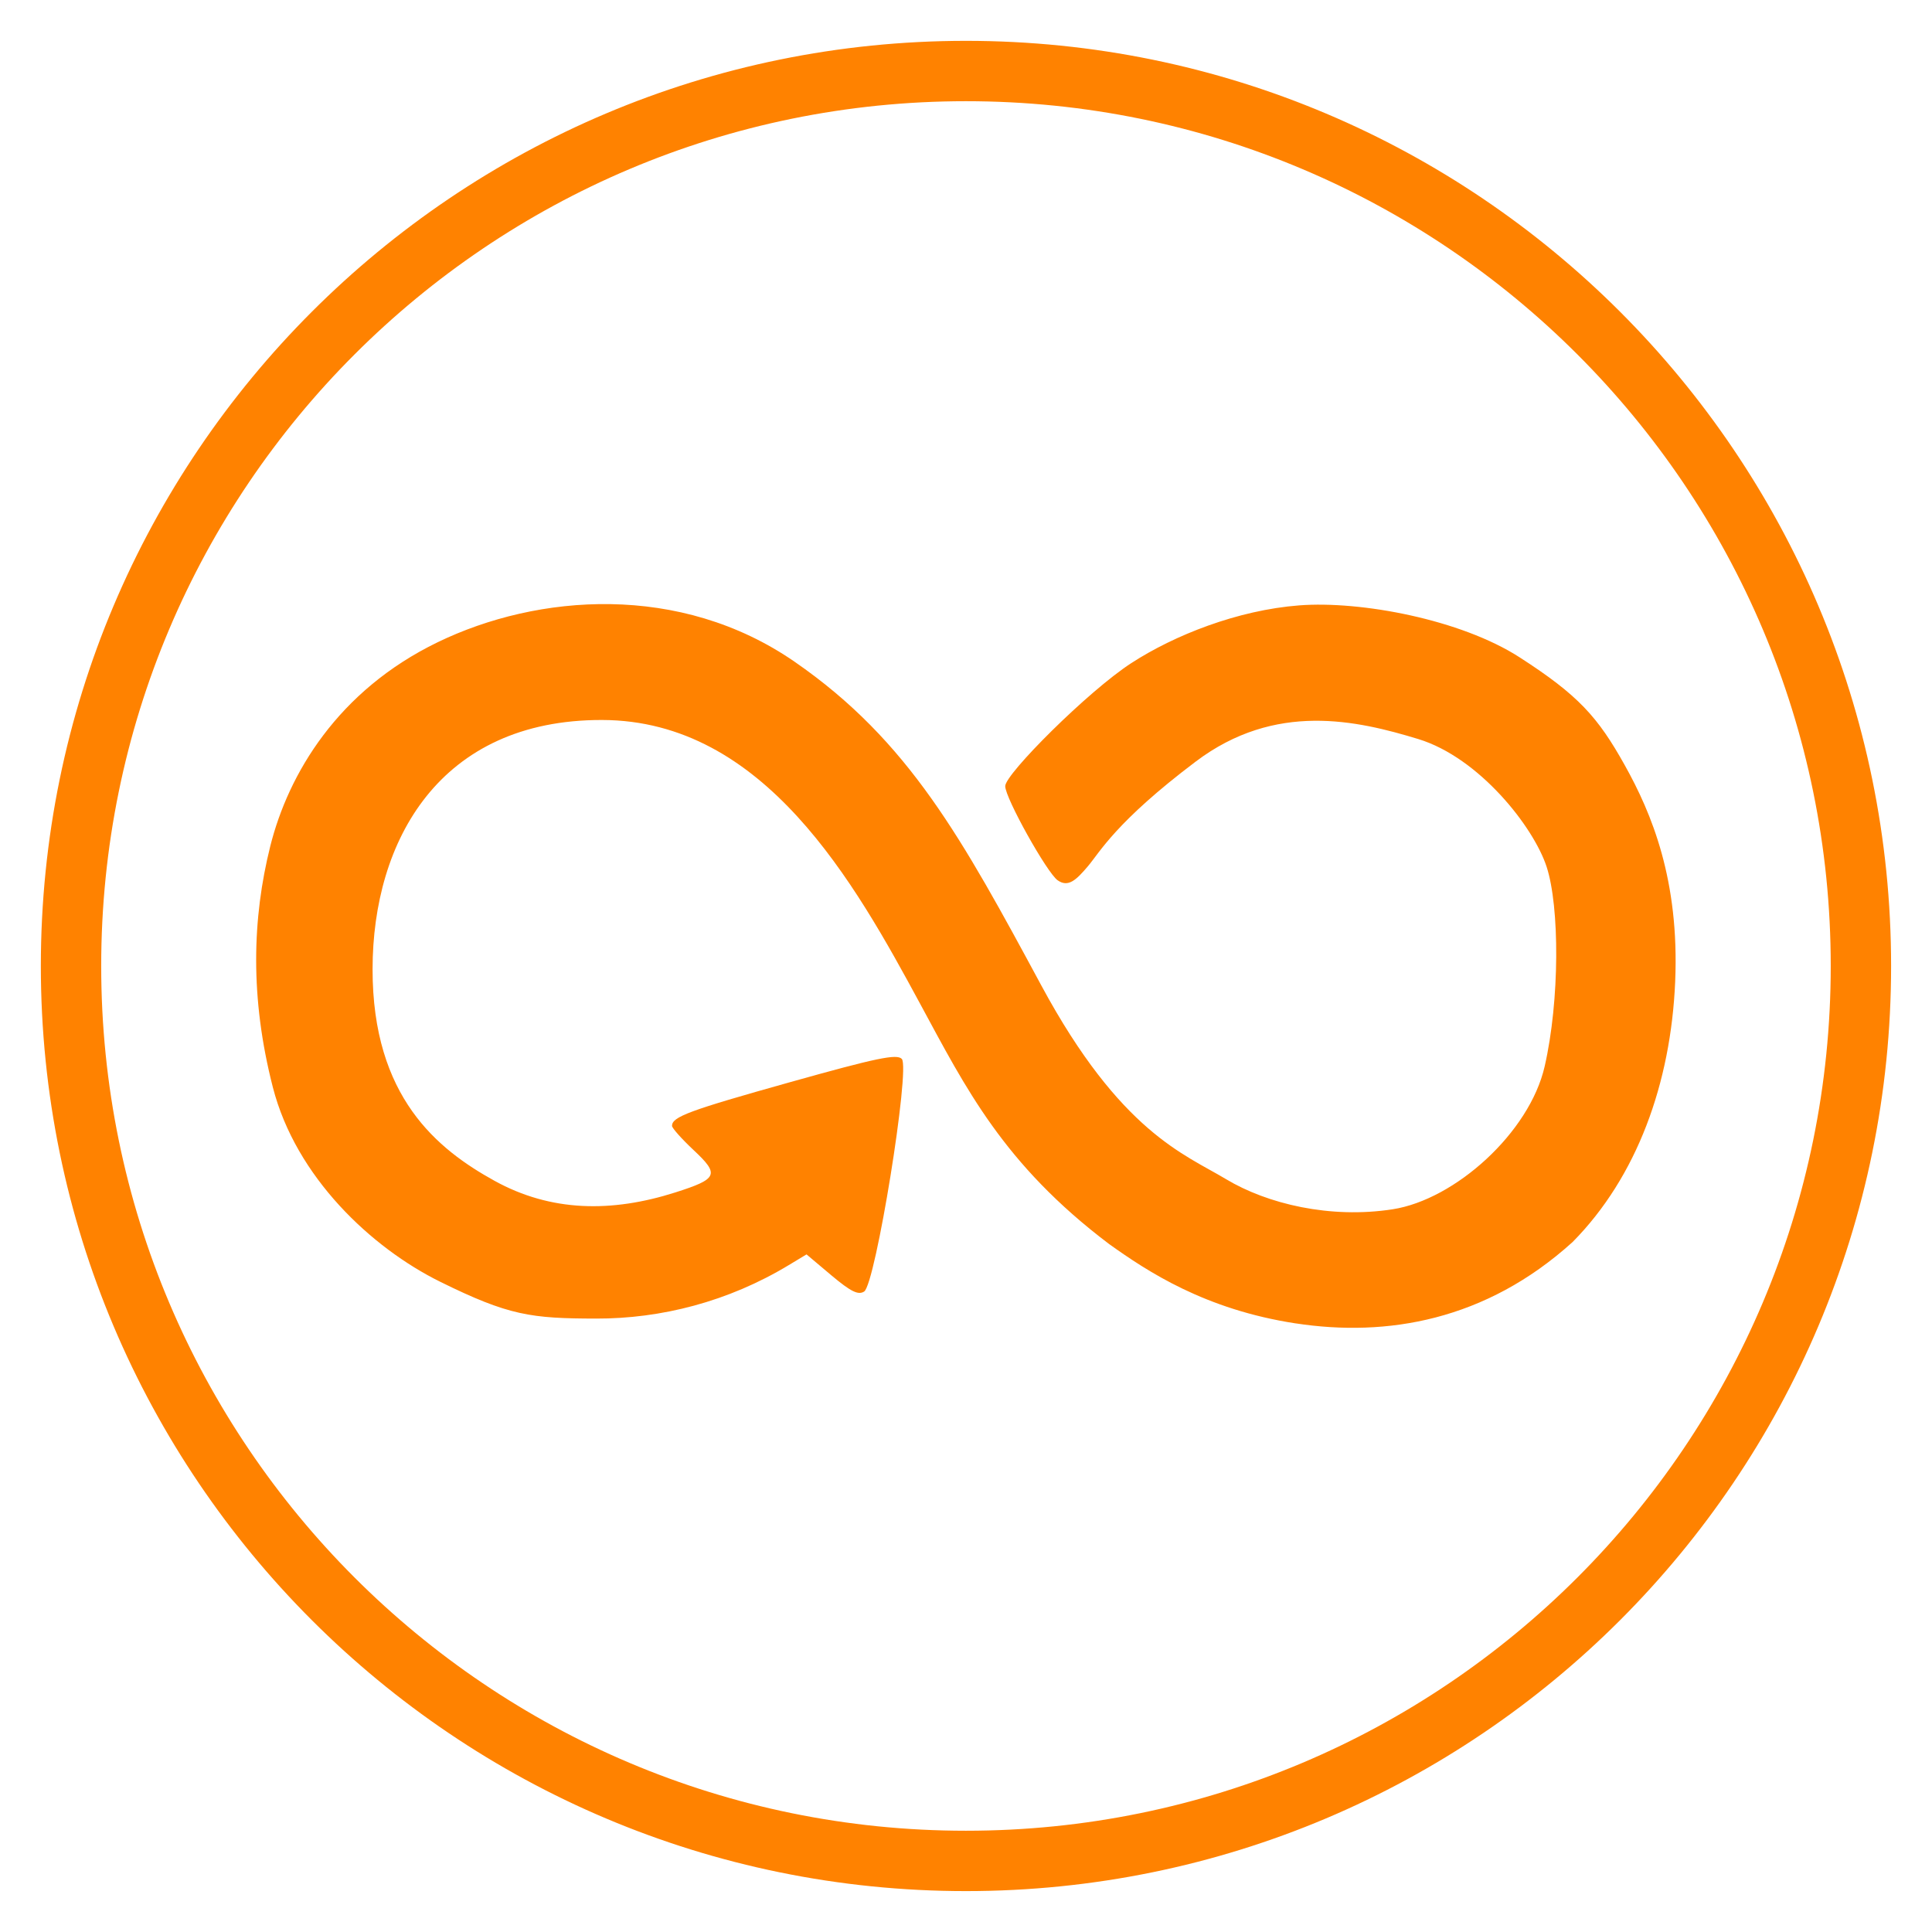
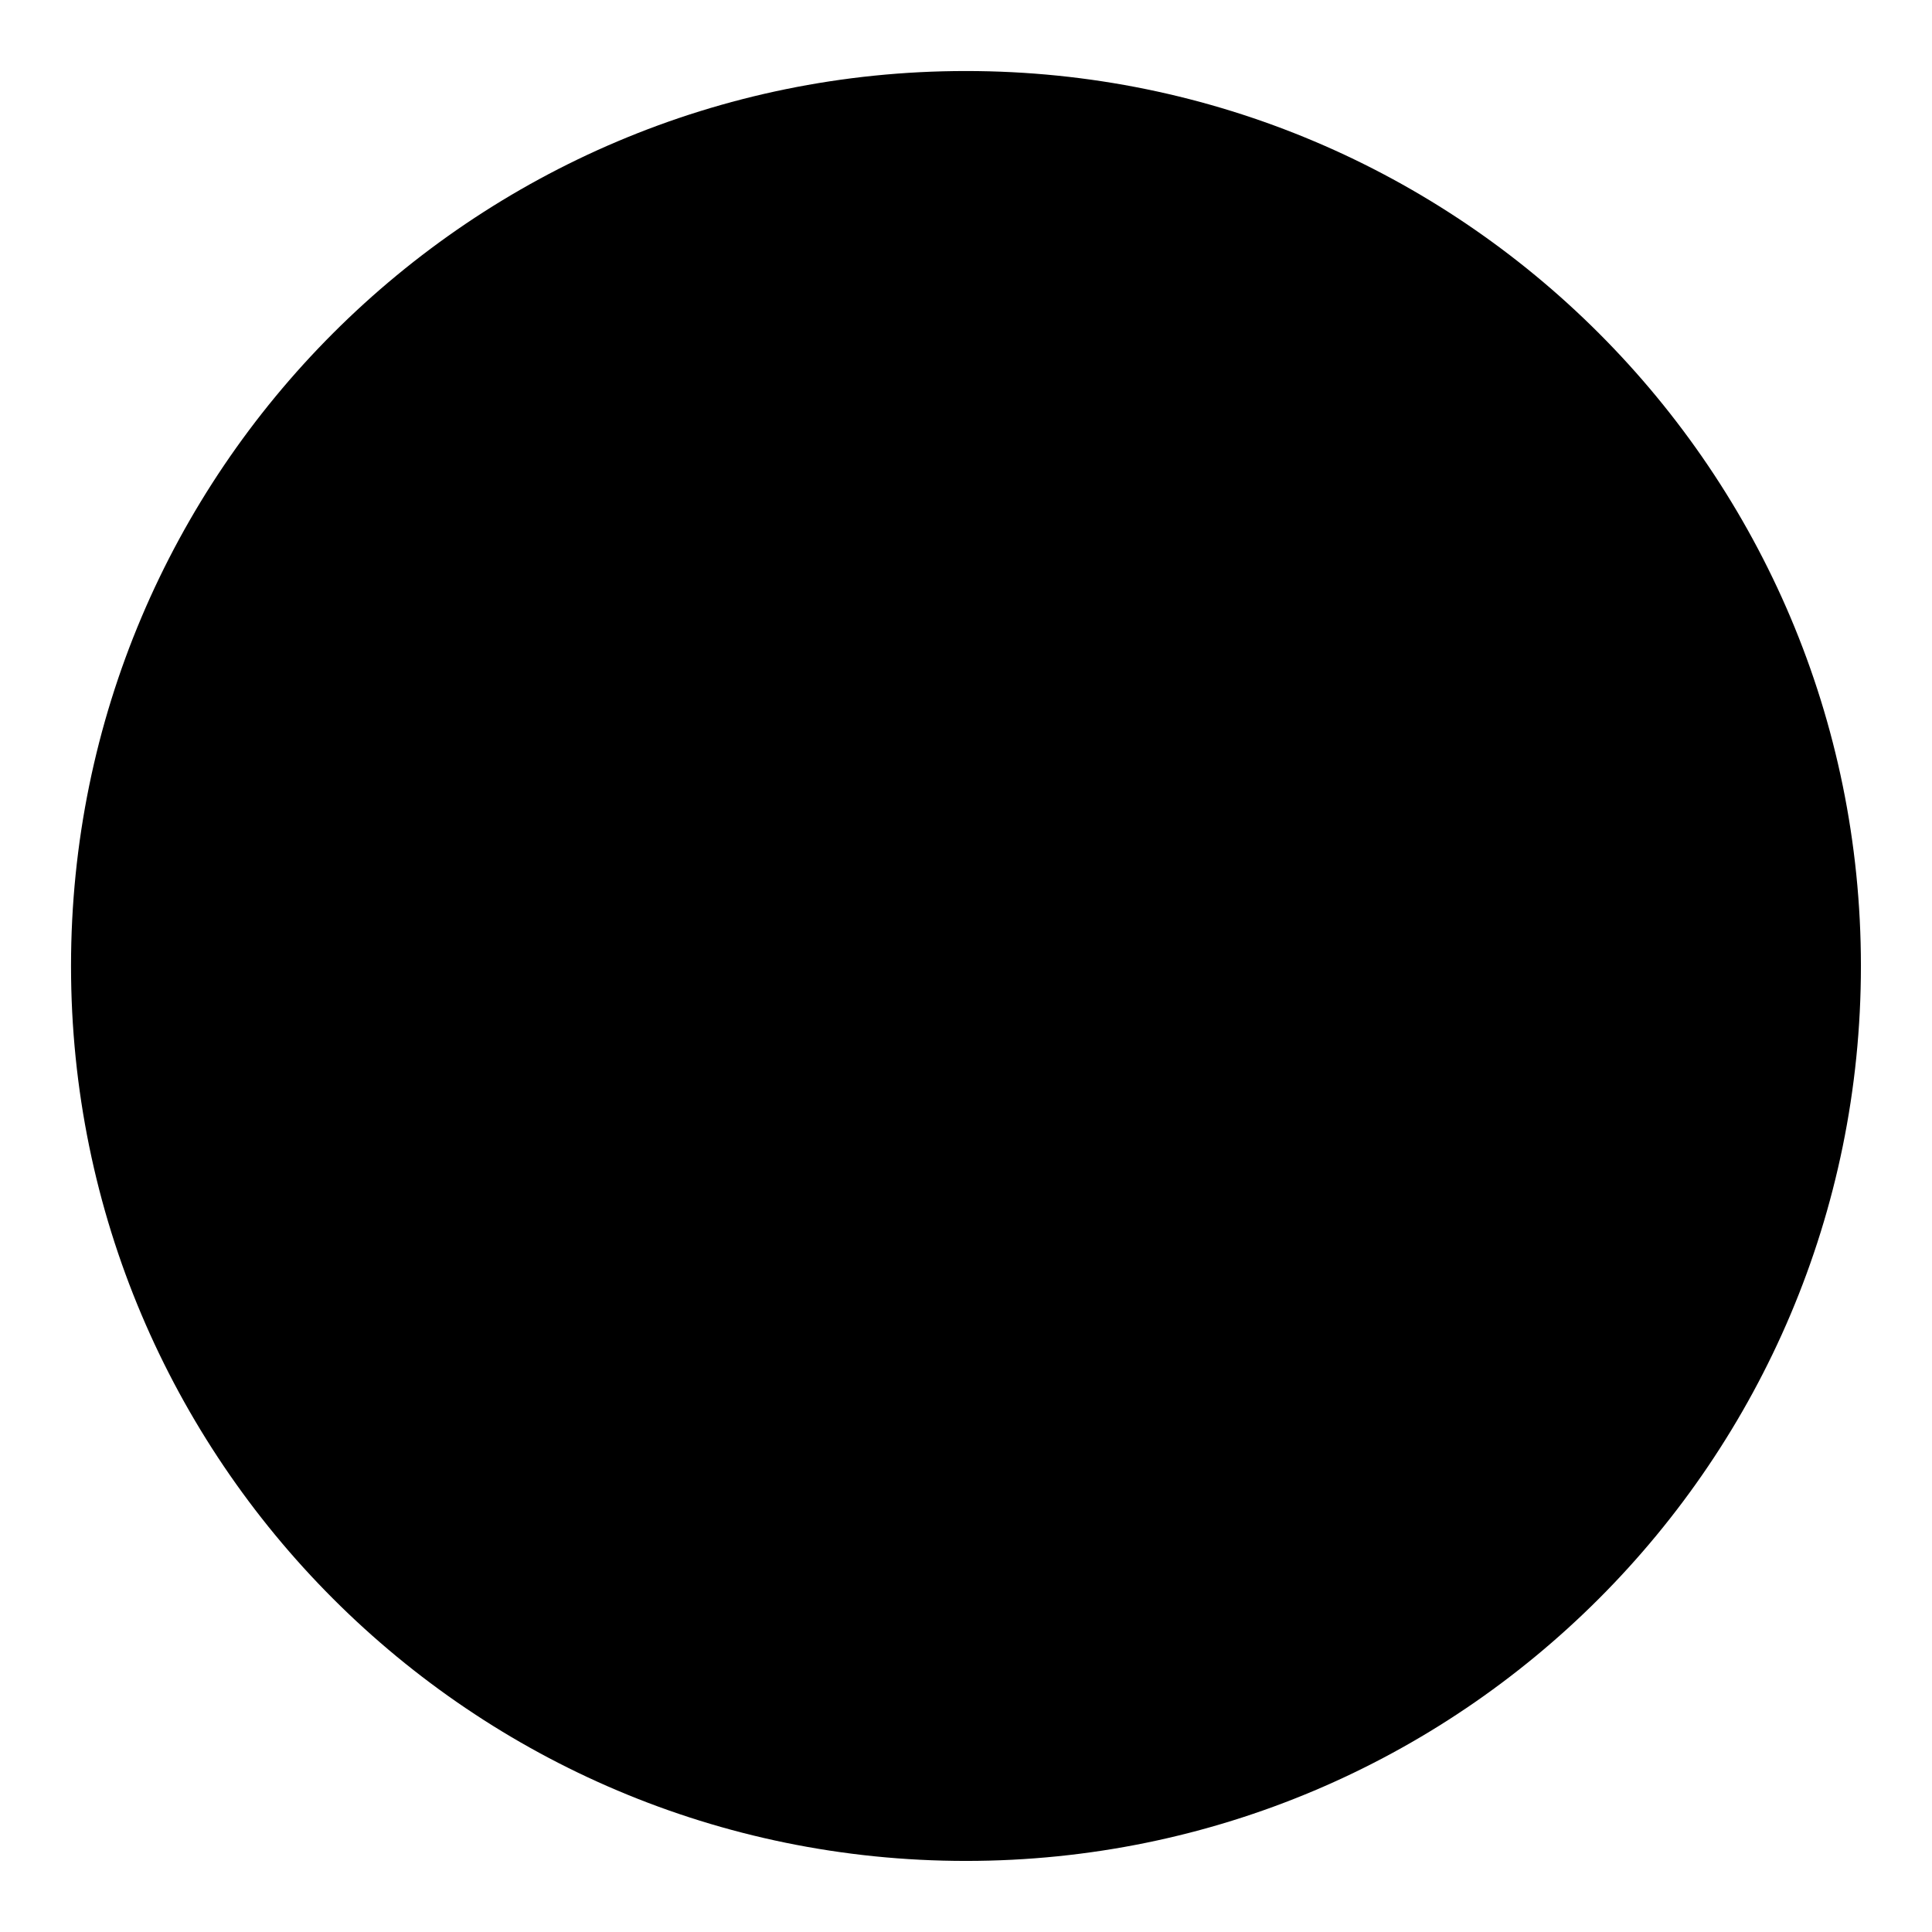
- <svg xmlns="http://www.w3.org/2000/svg" width="128" height="128" viewBox="0 0 33.867 33.867" version="1.1" id="svg8">
-   <defs id="defs2" />
-   <g id="layer1">
-     <circle style="fill:none;stroke:#ff8200;stroke-width:1.058;stroke-linecap:round;stroke-miterlimit:4;stroke-dasharray:none;stroke-opacity:1" id="path833" cx="16.933" cy="16.933" r="15.688" />
-     <path style="opacity:1;fill:#ff8200;fill-opacity:1;stroke-width:0.085" d="m 22.715,23.199 c -1.593,-0.244 -2.597,-0.909 -3.272,-1.391 -1.854,-1.401 -2.513,-2.734 -3.313,-4.211 -1.148,-2.123 -2.731,-4.971 -5.578,-4.976 -2.847,-0.005 -4.019,2.117 -4.021,4.367 -0.002,2.249 1.145,3.162 2.136,3.71 0.991,0.548 2.055,0.56 3.17,0.205 0.747,-0.238 0.78,-0.313 0.323,-0.741 -0.209,-0.196 -0.38,-0.388 -0.38,-0.426 0,-0.159 0.3,-0.27 2.066,-0.765 1.523,-0.427 1.874,-0.5 1.962,-0.409 0.153,0.158 -0.461,3.953 -0.66,4.078 -0.104,0.066 -0.233,0.002 -0.572,-0.282 L 14.138,21.989 13.826,22.177 c -1.063,0.642 -2.239,0.94 -3.377,0.937 -1.137,-0.002 -1.528,-0.05 -2.732,-0.645 -1.205,-0.595 -2.529,-1.834 -2.934,-3.409 -0.404,-1.575 -0.361,-2.964 -0.045,-4.228 0.317,-1.264 1.18,-2.724 2.934,-3.574 1.754,-0.85 4.249,-1.045 6.257,0.342 2.008,1.387 2.938,3.106 4.326,5.677 1.388,2.572 2.51,2.956 3.235,3.392 0.725,0.436 1.83,0.699 2.923,0.529 1.093,-0.17 2.398,-1.342 2.664,-2.504 0.266,-1.161 0.263,-2.801 0.034,-3.501 -0.229,-0.7 -1.181,-1.912 -2.25,-2.238 -1.069,-0.325 -2.503,-0.661 -3.902,0.396 -1.399,1.056 -1.678,1.585 -1.886,1.831 -0.208,0.246 -0.348,0.379 -0.533,0.249 -0.185,-0.129 -0.918,-1.438 -0.919,-1.65 -0.002,-0.212 1.454,-1.667 2.21,-2.157 0.757,-0.491 1.866,-0.929 2.943,-1.012 1.078,-0.083 2.832,0.246 3.863,0.91 1.031,0.664 1.372,1.045 1.844,1.891 0.473,0.846 0.96,2.016 0.884,3.795 -0.076,1.779 -0.669,3.422 -1.798,4.564 -1.525,1.381 -3.262,1.67 -4.855,1.426 z" id="path1354" />
+ <svg xmlns="http://www.w3.org/2000/svg" width="128" height="128" viewBox="0 0 33.867 33.867" version="1.1">
+   <g>
+     <circle class="sdg-circle" cx="16.933" cy="16.933" r="15.688" />
+     <path class="sdg-drawing" d="m 22.715,23.199 c -1.593,-0.244 -2.597,-0.909 -3.272,-1.391 -1.854,-1.401 -2.513,-2.734 -3.313,-4.211 -1.148,-2.123 -2.731,-4.971 -5.578,-4.976 -2.847,-0.005 -4.019,2.117 -4.021,4.367 -0.002,2.249 1.145,3.162 2.136,3.71 0.991,0.548 2.055,0.56 3.17,0.205 0.747,-0.238 0.78,-0.313 0.323,-0.741 -0.209,-0.196 -0.38,-0.388 -0.38,-0.426 0,-0.159 0.3,-0.27 2.066,-0.765 1.523,-0.427 1.874,-0.5 1.962,-0.409 0.153,0.158 -0.461,3.953 -0.66,4.078 -0.104,0.066 -0.233,0.002 -0.572,-0.282 L 14.138,21.989 13.826,22.177 c -1.063,0.642 -2.239,0.94 -3.377,0.937 -1.137,-0.002 -1.528,-0.05 -2.732,-0.645 -1.205,-0.595 -2.529,-1.834 -2.934,-3.409 -0.404,-1.575 -0.361,-2.964 -0.045,-4.228 0.317,-1.264 1.18,-2.724 2.934,-3.574 1.754,-0.85 4.249,-1.045 6.257,0.342 2.008,1.387 2.938,3.106 4.326,5.677 1.388,2.572 2.51,2.956 3.235,3.392 0.725,0.436 1.83,0.699 2.923,0.529 1.093,-0.17 2.398,-1.342 2.664,-2.504 0.266,-1.161 0.263,-2.801 0.034,-3.501 -0.229,-0.7 -1.181,-1.912 -2.25,-2.238 -1.069,-0.325 -2.503,-0.661 -3.902,0.396 -1.399,1.056 -1.678,1.585 -1.886,1.831 -0.208,0.246 -0.348,0.379 -0.533,0.249 -0.185,-0.129 -0.918,-1.438 -0.919,-1.65 -0.002,-0.212 1.454,-1.667 2.21,-2.157 0.757,-0.491 1.866,-0.929 2.943,-1.012 1.078,-0.083 2.832,0.246 3.863,0.91 1.031,0.664 1.372,1.045 1.844,1.891 0.473,0.846 0.96,2.016 0.884,3.795 -0.076,1.779 -0.669,3.422 -1.798,4.564 -1.525,1.381 -3.262,1.67 -4.855,1.426 z" />
  </g>
</svg>
